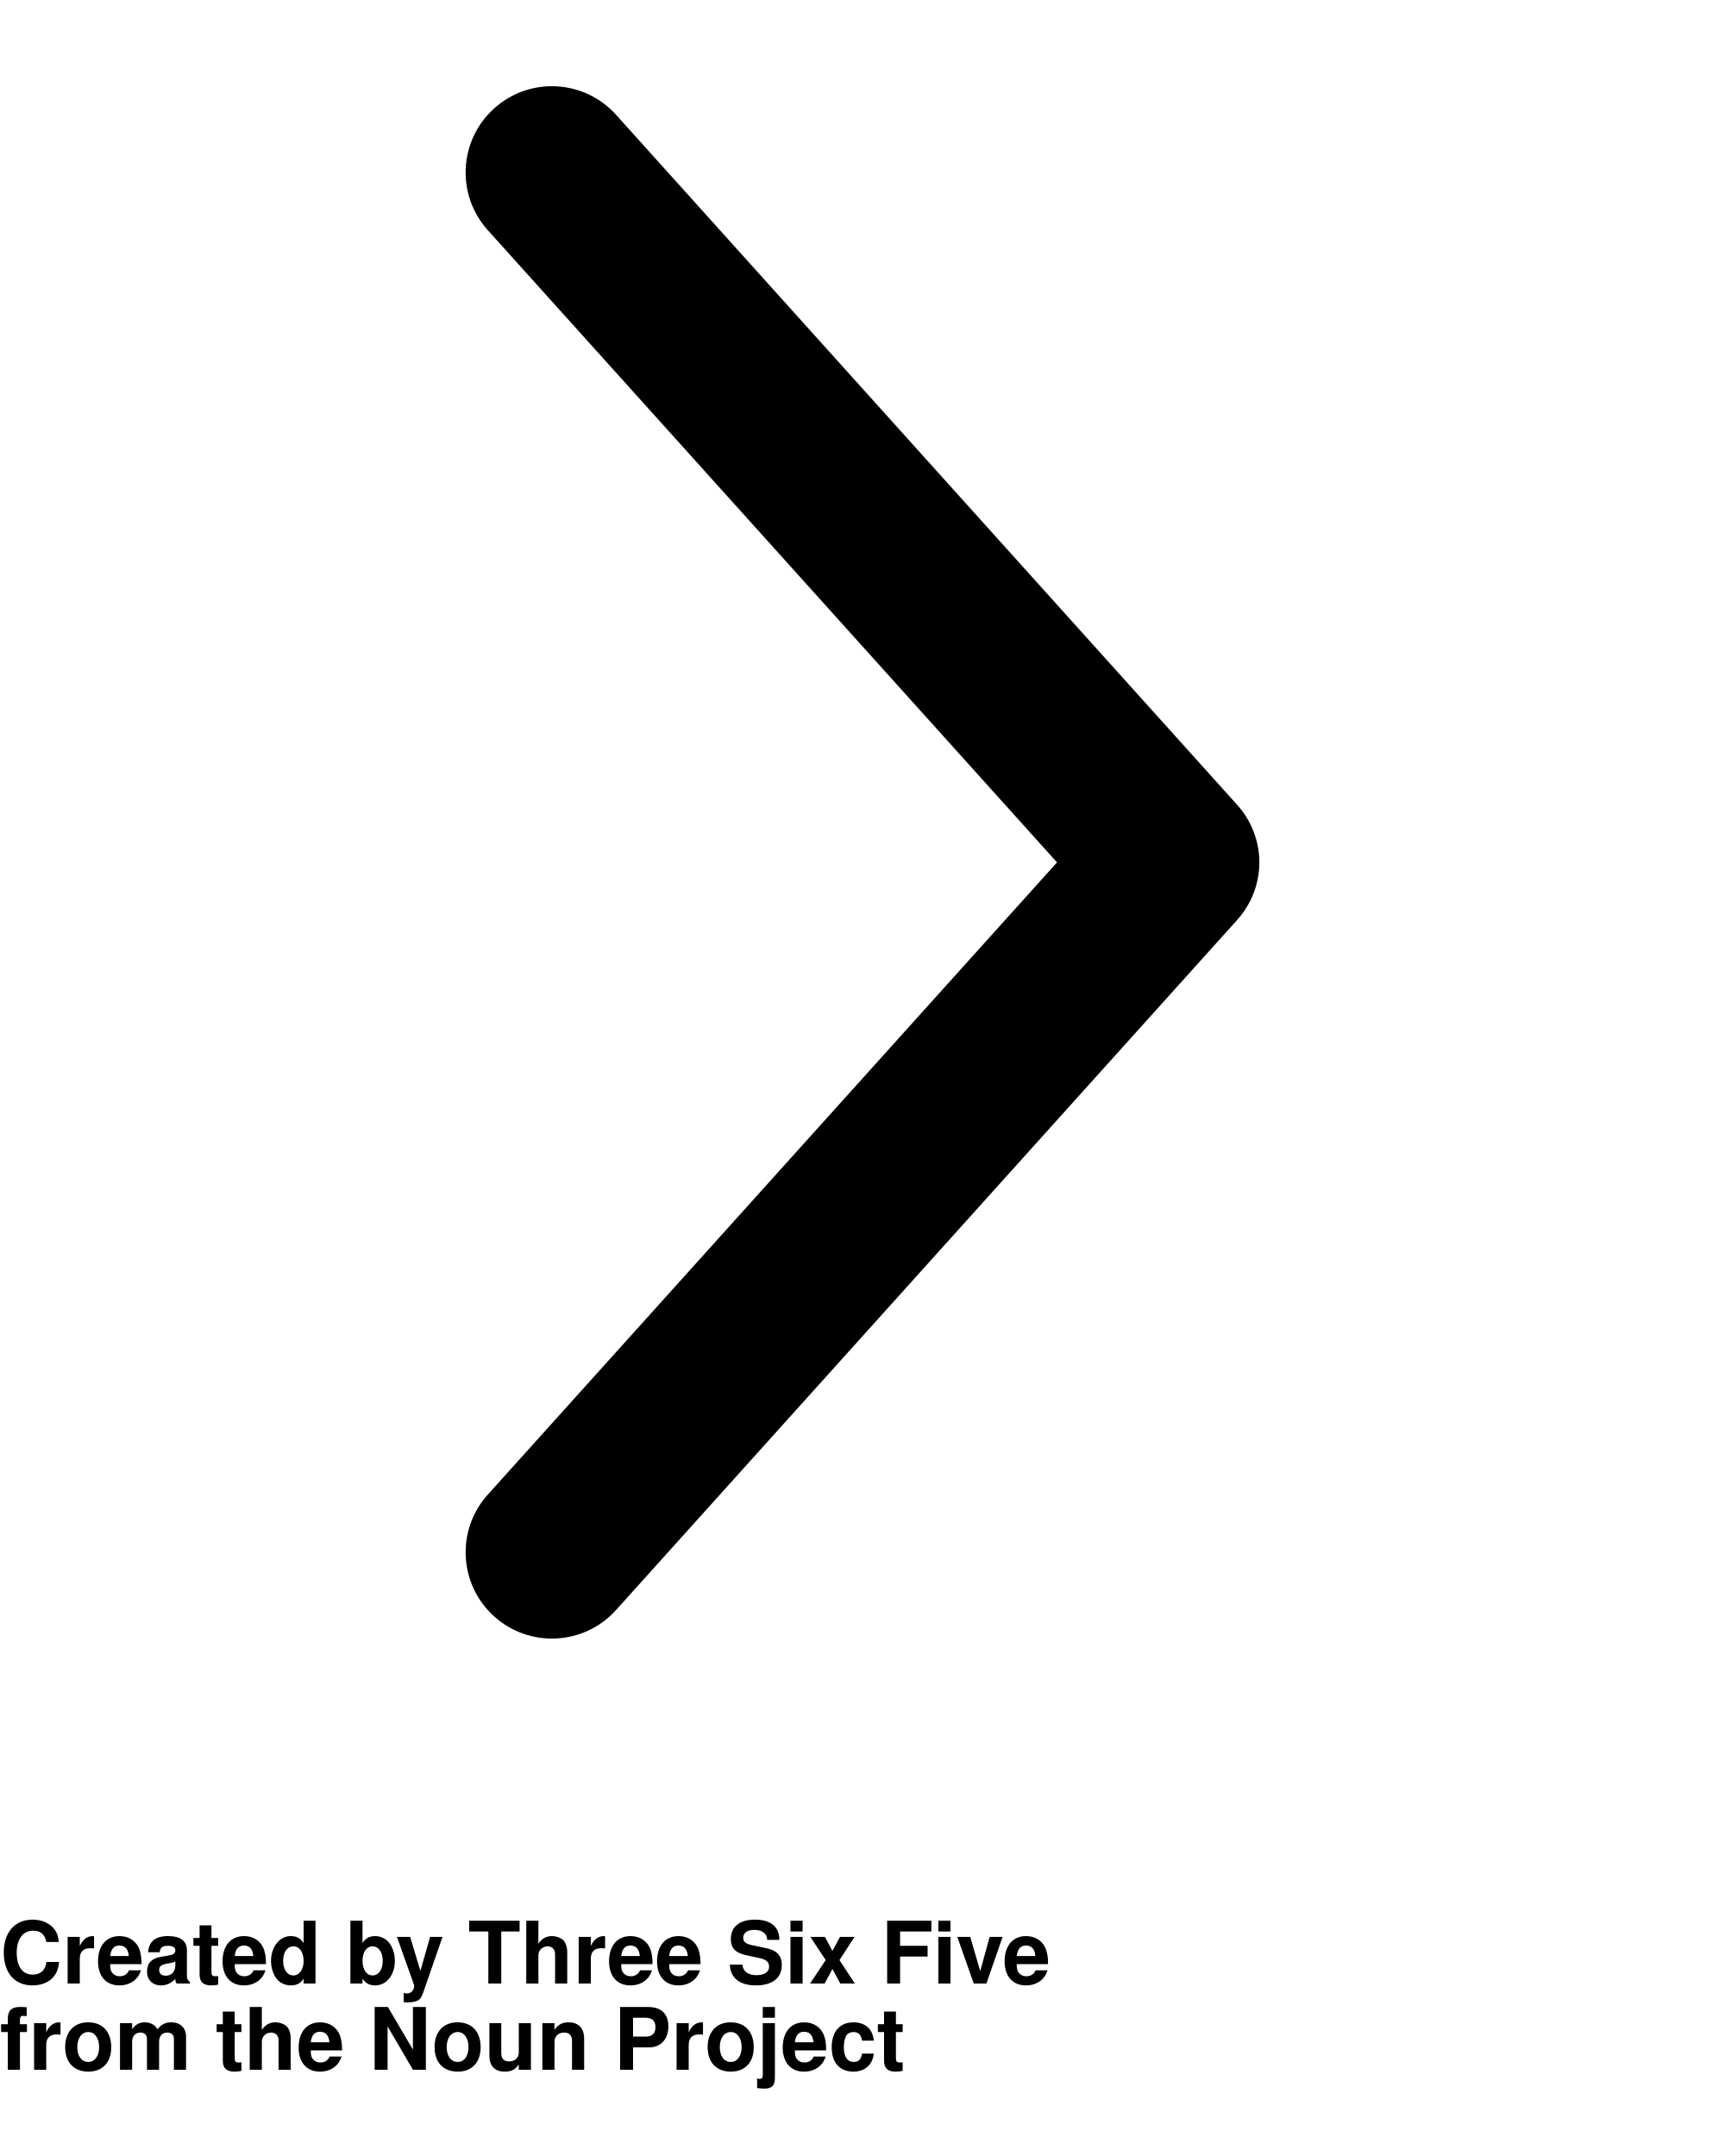
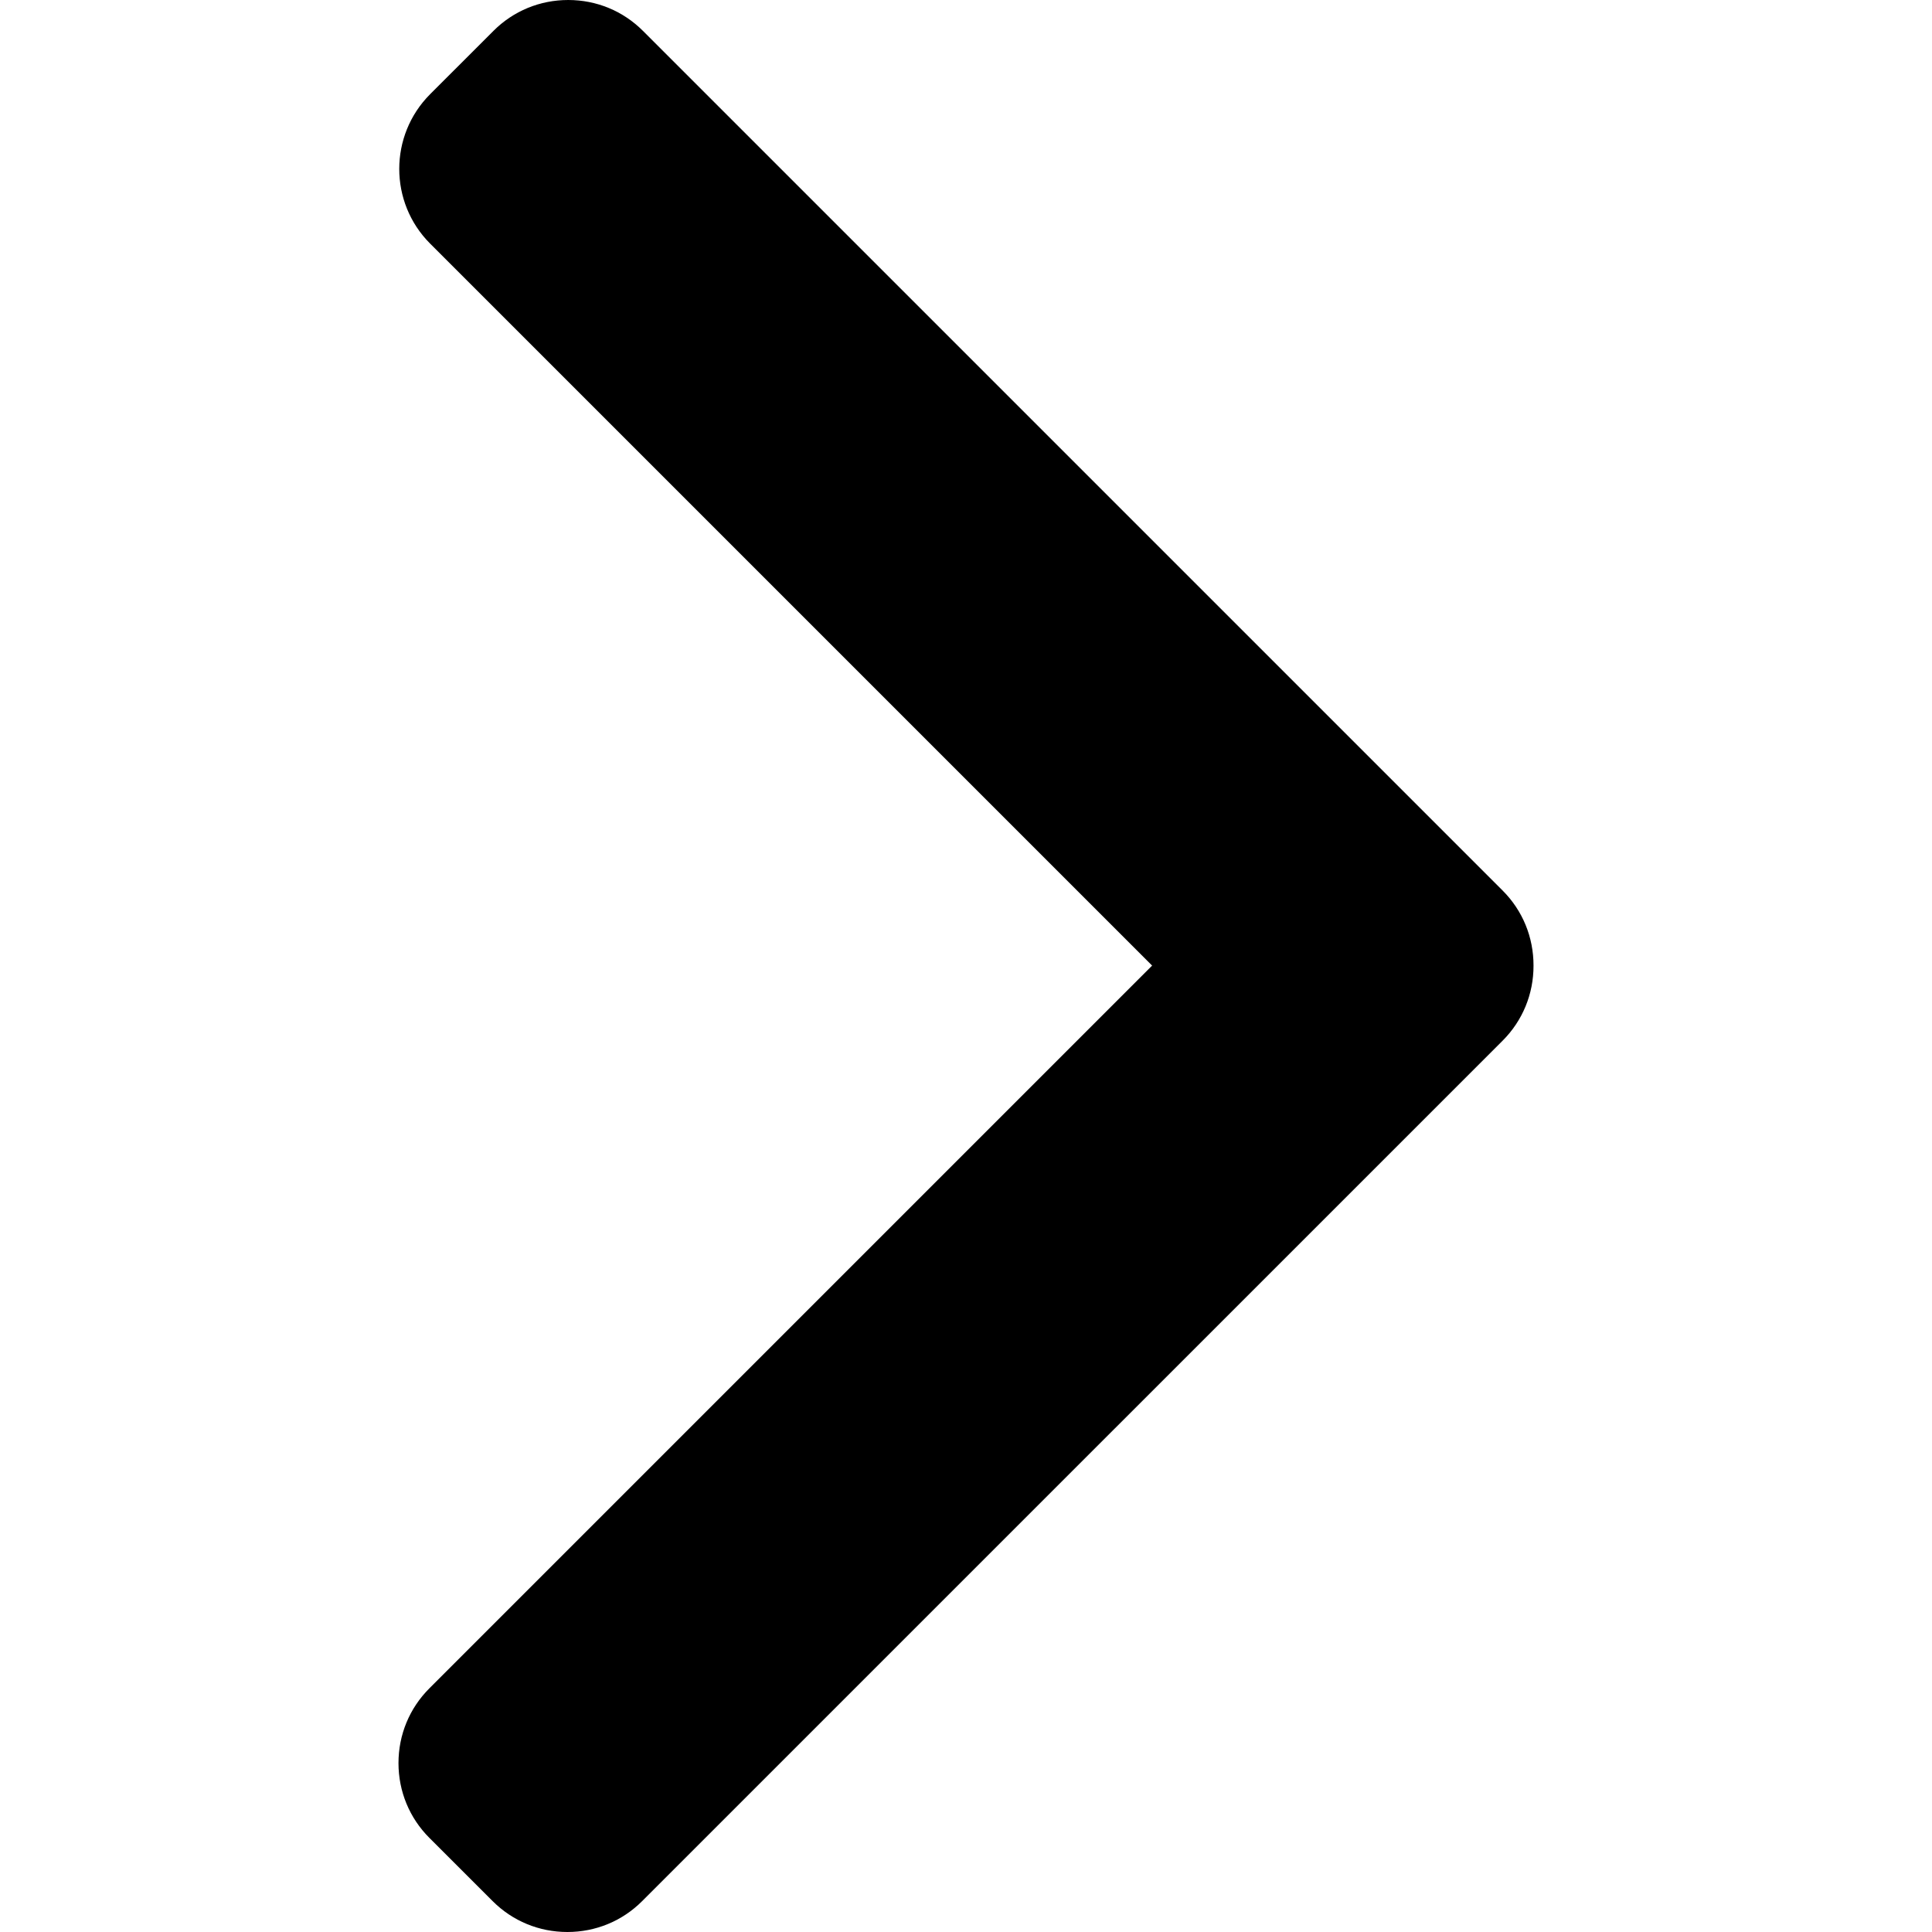
- <svg xmlns="http://www.w3.org/2000/svg" version="1.1" x="0px" y="0px" viewBox="0 0 100 125">
-   <g transform="translate(0,-952.3622)">
-     <path style="text-indent:0;text-transform:none;direction:ltr;block-progression:tb;baseline-shift:baseline;color:#000000;enable-background:accumulate;" d="m 72.995,1002.018 a 5,5 0 0 0 -1.281,-3 l -36,-40 a 5.001,5.001 0 1 0 -7.438,6.688 l 33,36.656 -33,36.656 a 5.001,5.001 0 1 0 7.438,6.688 l 36,-40 a 5,5 0 0 0 1.281,-3.688 z" fill="#000000" fill-opacity="1" marker="none" visibility="visible" display="inline" overflow="visible" />
+ <svg xmlns="http://www.w3.org/2000/svg" version="1.1" id="Layer_1" x="0px" y="0px" viewBox="0 0 492.004 492.004" style="enable-background:new 0 0 492.004 492.004;" xml:space="preserve">
+   <g>
+     <g>
+       <path d="M382.678,226.804L163.73,7.86C158.666,2.792,151.906,0,144.698,0s-13.968,2.792-19.032,7.86l-16.124,16.12    c-10.492,10.504-10.492,27.576,0,38.064L293.398,245.9l-184.06,184.06c-5.064,5.068-7.86,11.824-7.86,19.028    c0,7.212,2.796,13.968,7.86,19.04l16.124,16.116c5.068,5.068,11.824,7.86,19.032,7.86s13.968-2.792,19.032-7.86L382.678,265    c5.076-5.084,7.864-11.872,7.848-19.088C390.542,238.668,387.754,231.884,382.678,226.804z" />
+     </g>
  </g>
-   <text x="0" y="115" fill="#000000" font-size="5px" font-weight="bold" font-family="'Helvetica Neue', Helvetica, Arial-Unicode, Arial, Sans-serif">Created by Three Six Five</text>
-   <text x="0" y="120" fill="#000000" font-size="5px" font-weight="bold" font-family="'Helvetica Neue', Helvetica, Arial-Unicode, Arial, Sans-serif">from the Noun Project</text>
+   <g>
+ </g>
+   <g>
+ </g>
+   <g>
+ </g>
+   <g>
+ </g>
+   <g>
+ </g>
+   <g>
+ </g>
+   <g>
+ </g>
+   <g>
+ </g>
+   <g>
+ </g>
+   <g>
+ </g>
+   <g>
+ </g>
+   <g>
+ </g>
+   <g>
+ </g>
+   <g>
+ </g>
+   <g>
+ </g>
</svg>
